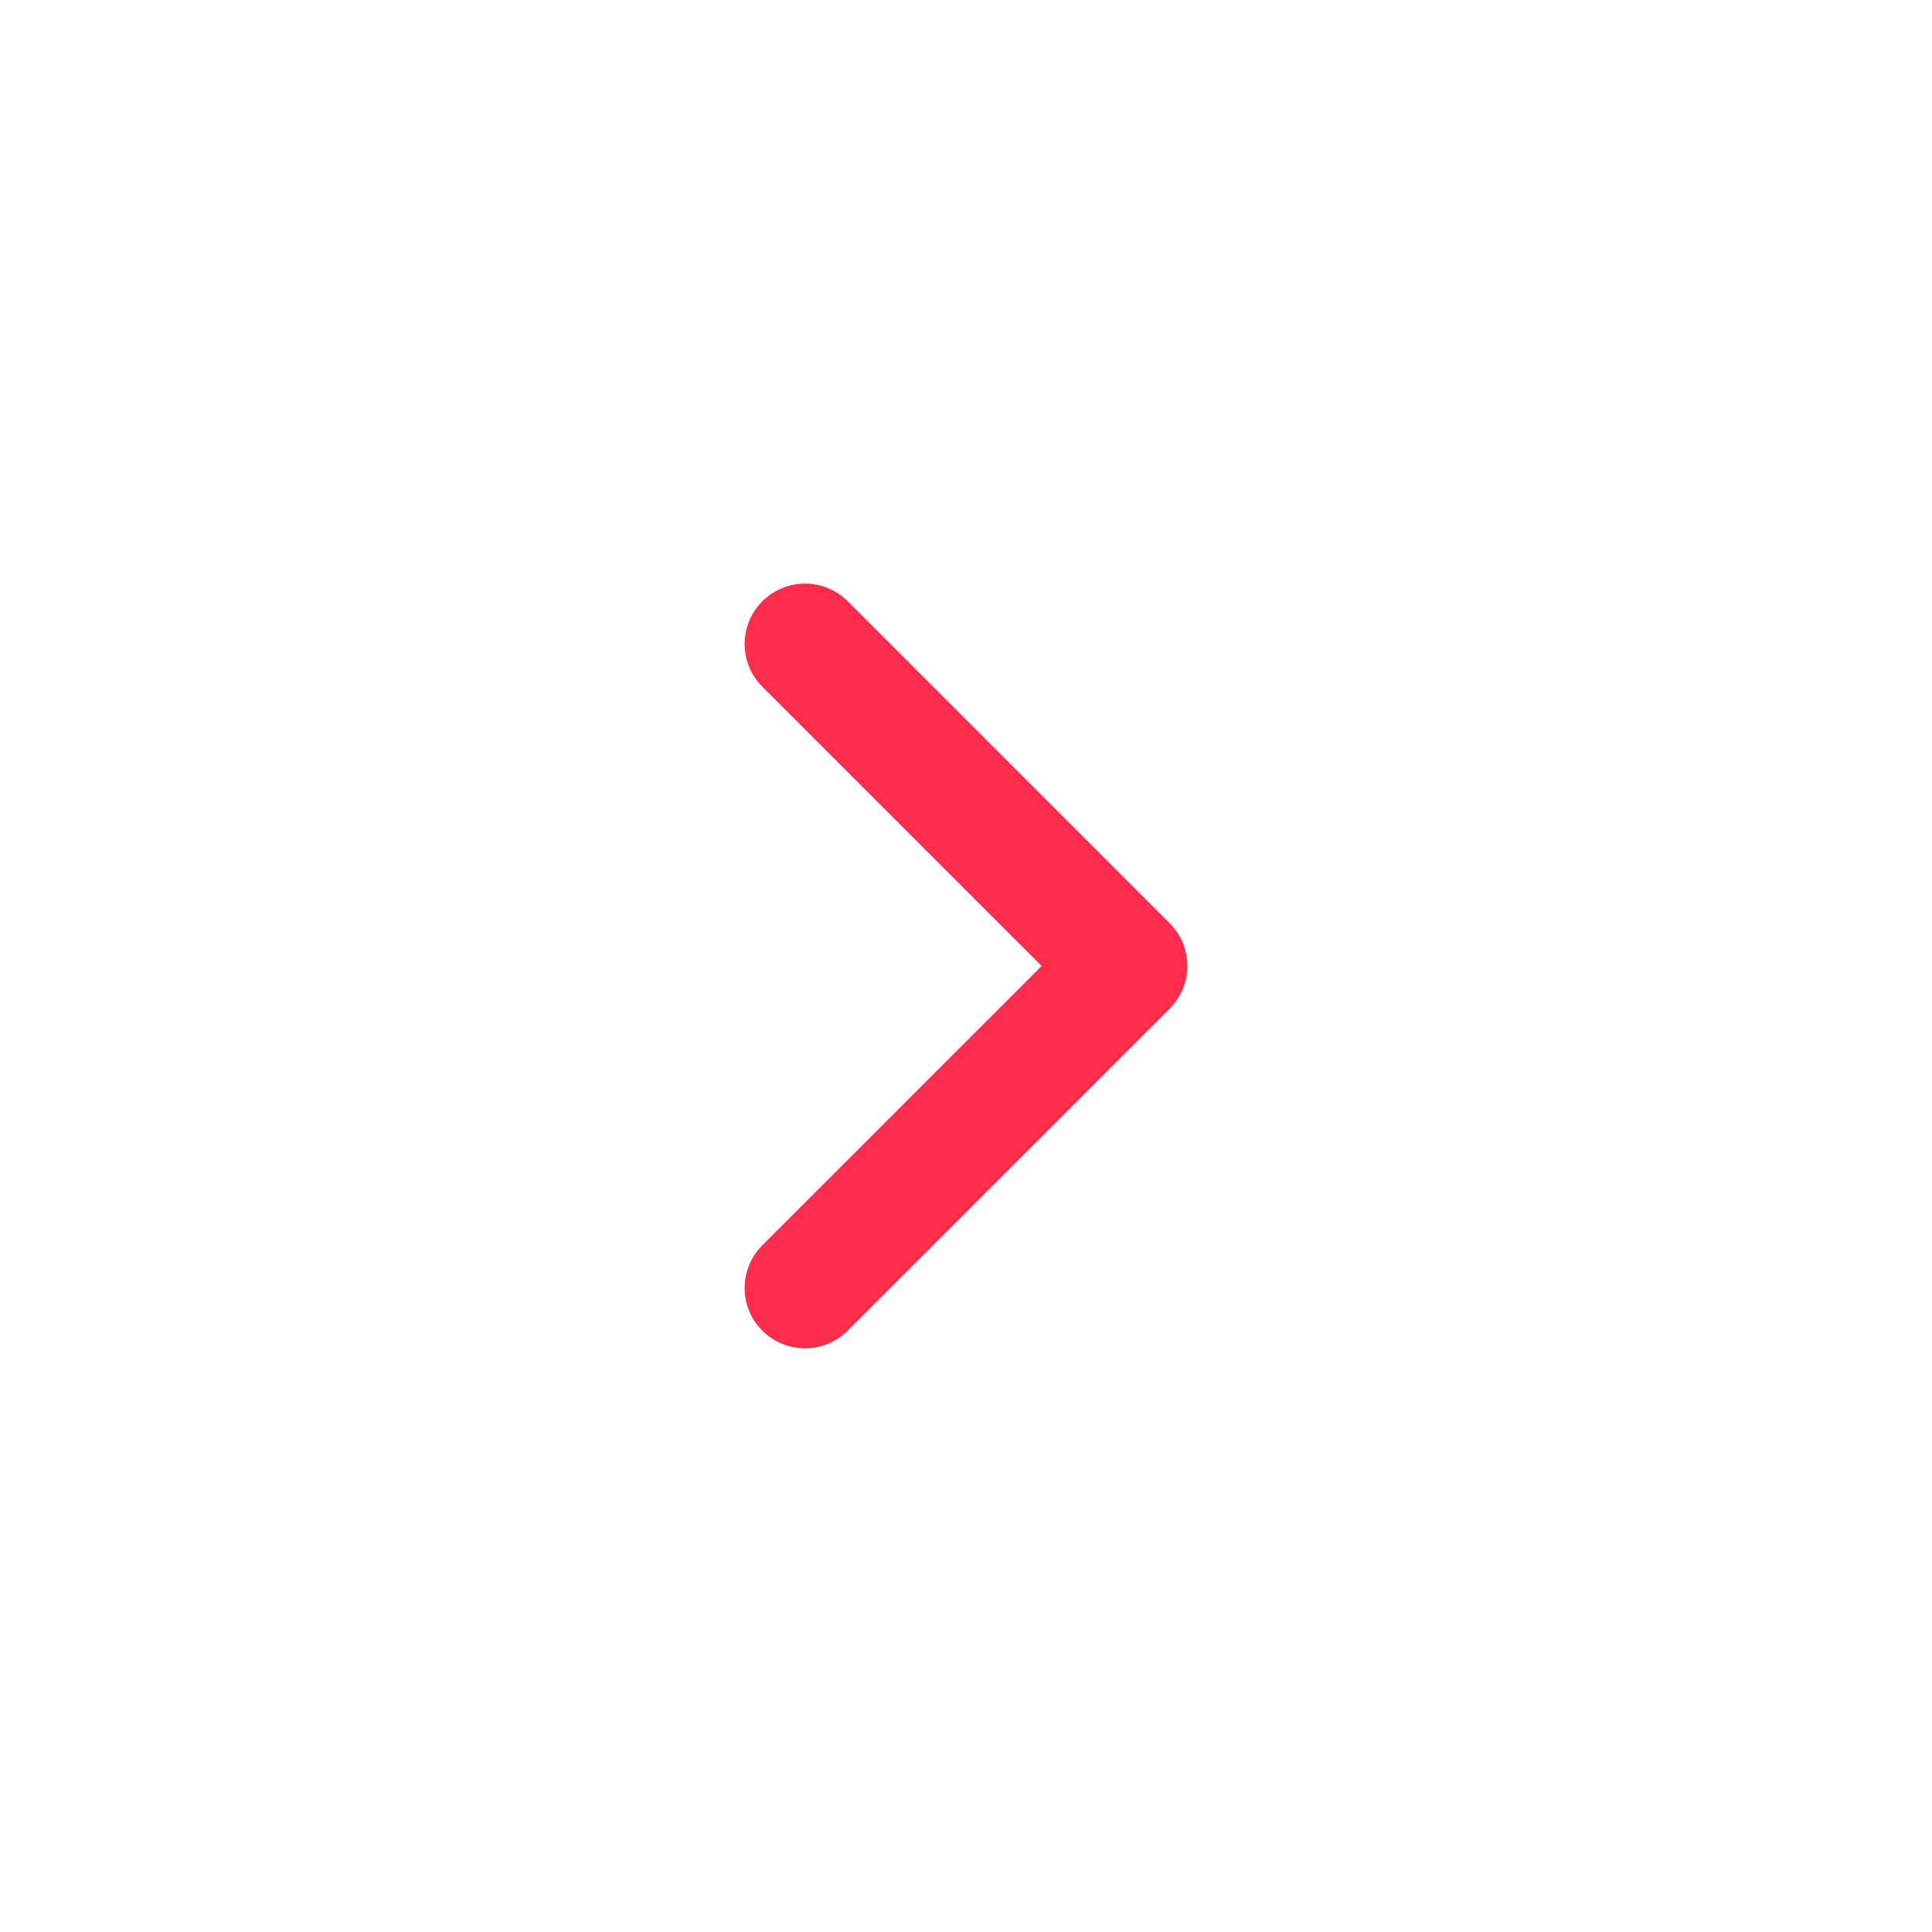
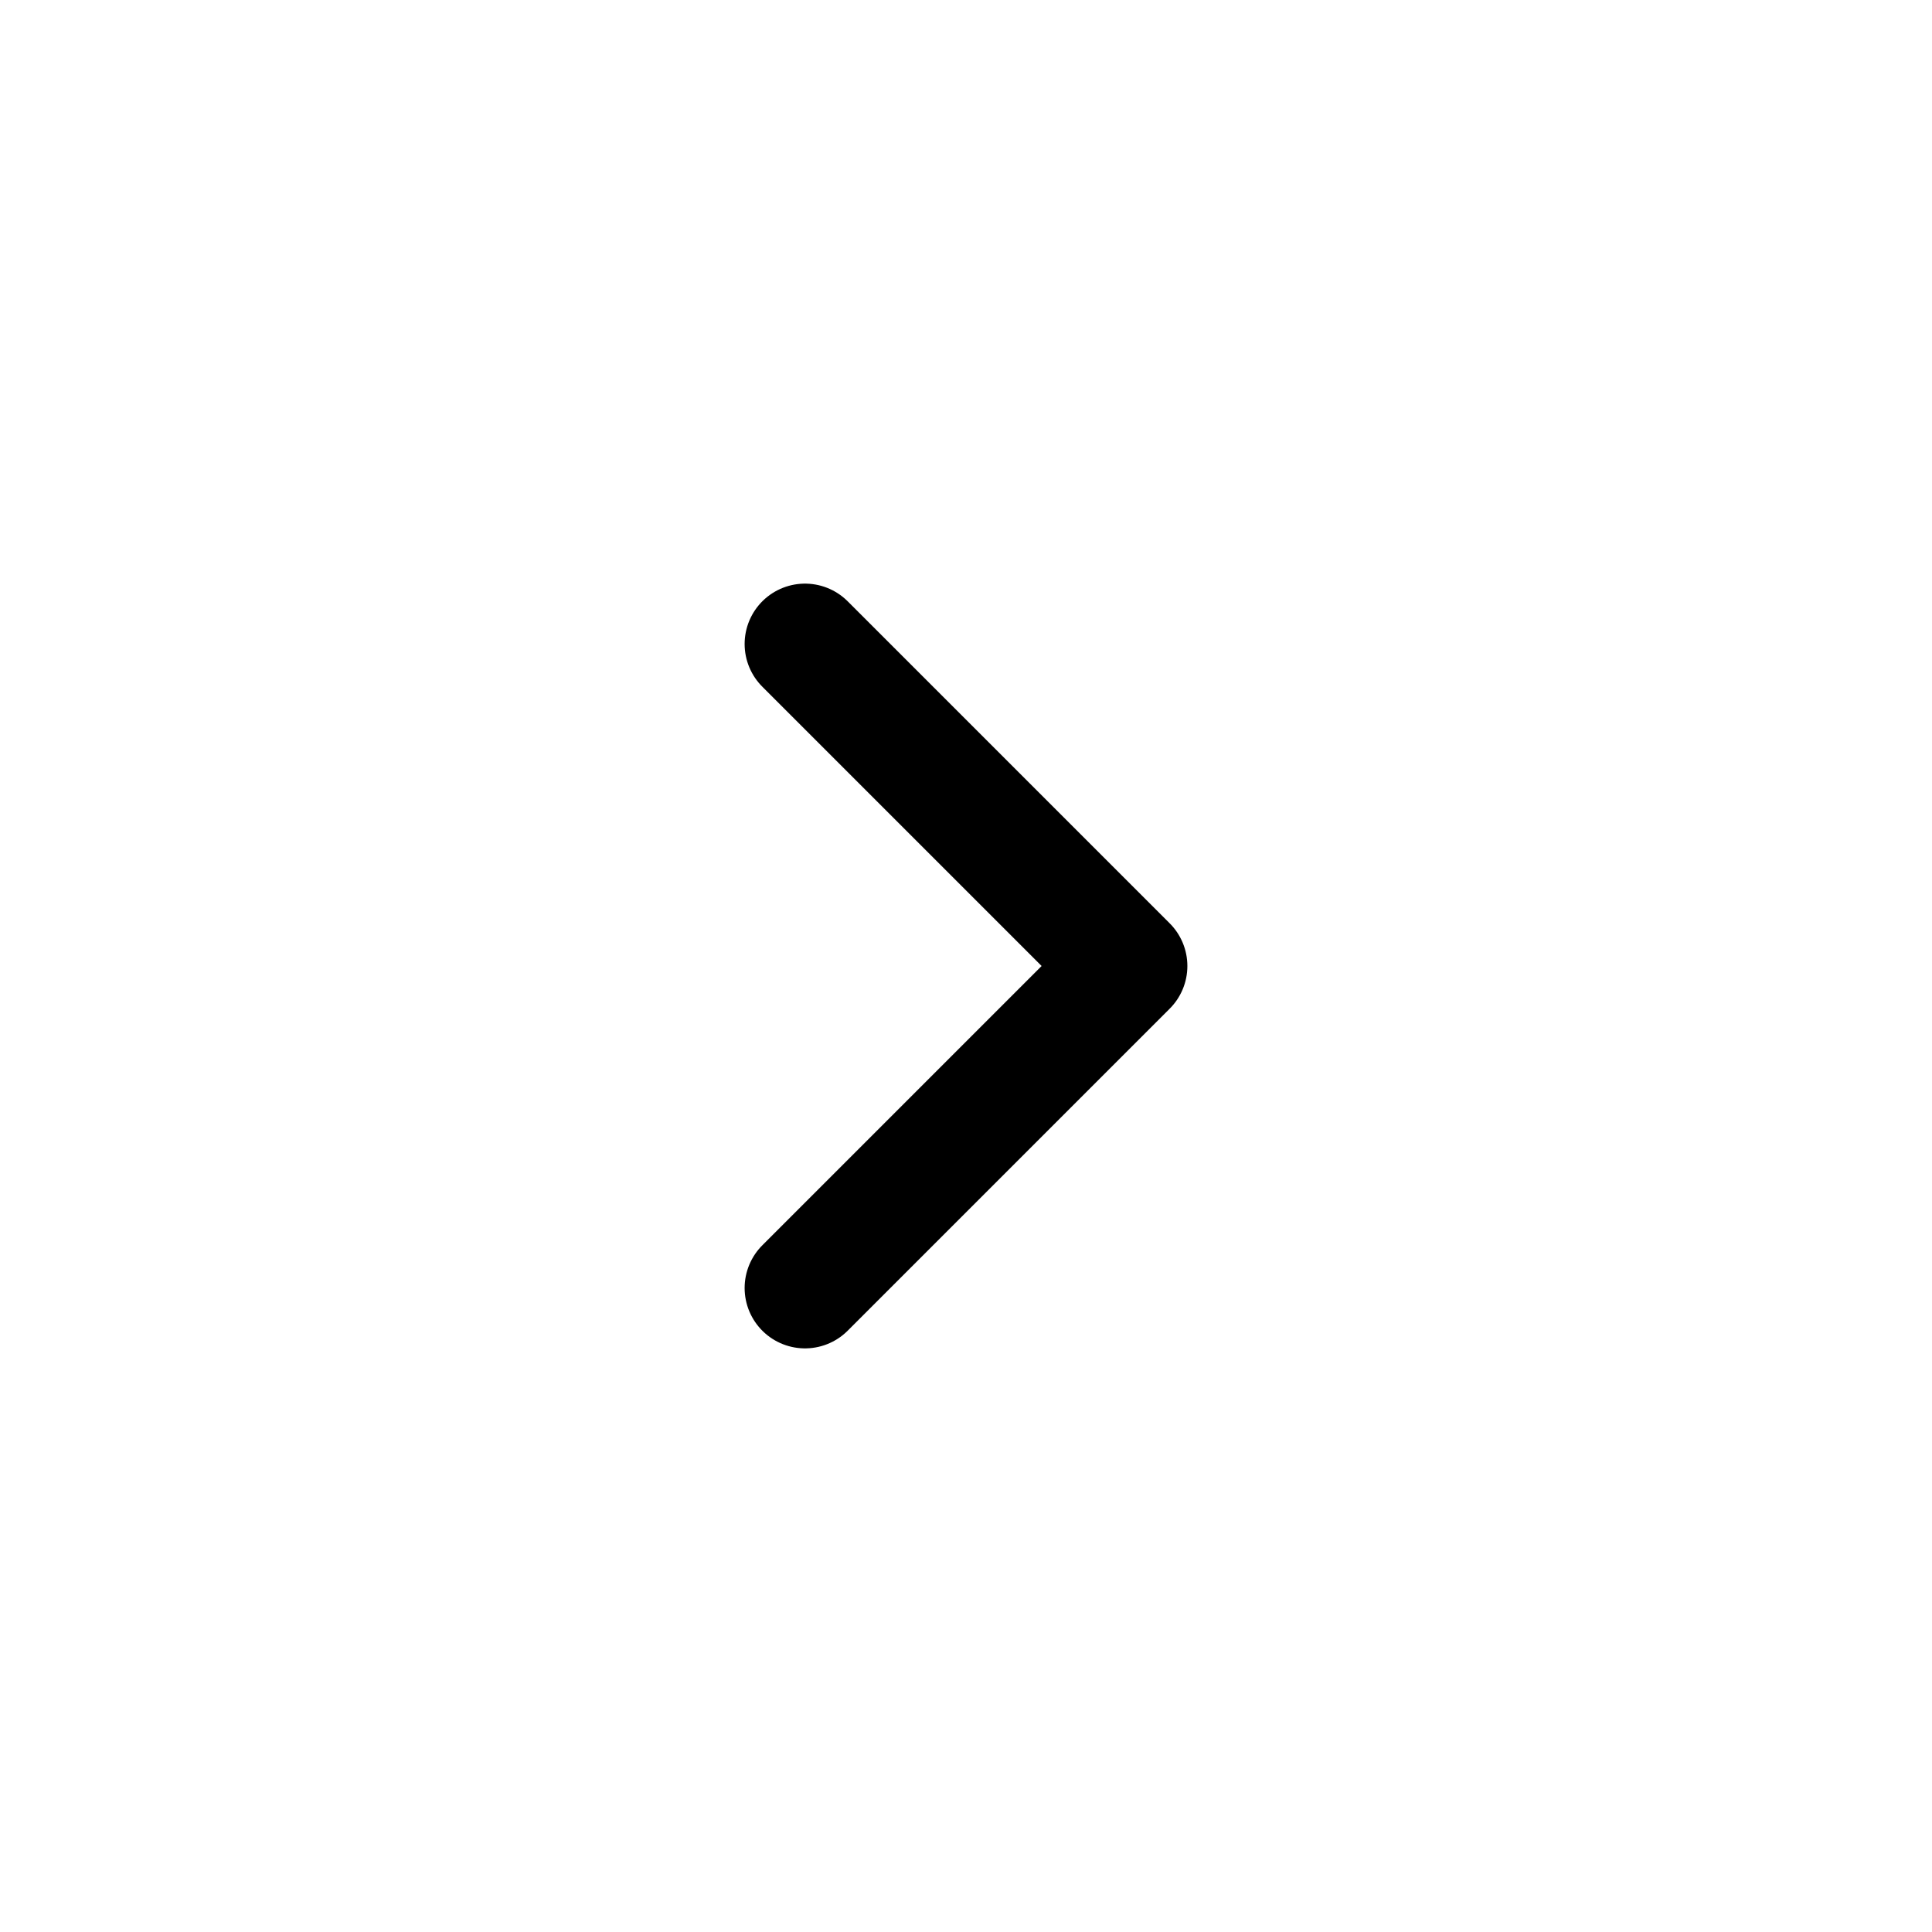
<svg xmlns="http://www.w3.org/2000/svg" width="24" height="24" viewBox="0 0 24 24" fill="none">
-   <path d="M10 16L14 12L10 8" stroke="#FF2D4C" stroke-width="1.5" stroke-linecap="round" stroke-linejoin="round" />
+   <path d="M10 16L14 12L10 8" stroke="currentColor" stroke-width="1.5" stroke-linecap="round" stroke-linejoin="round" />
</svg>
